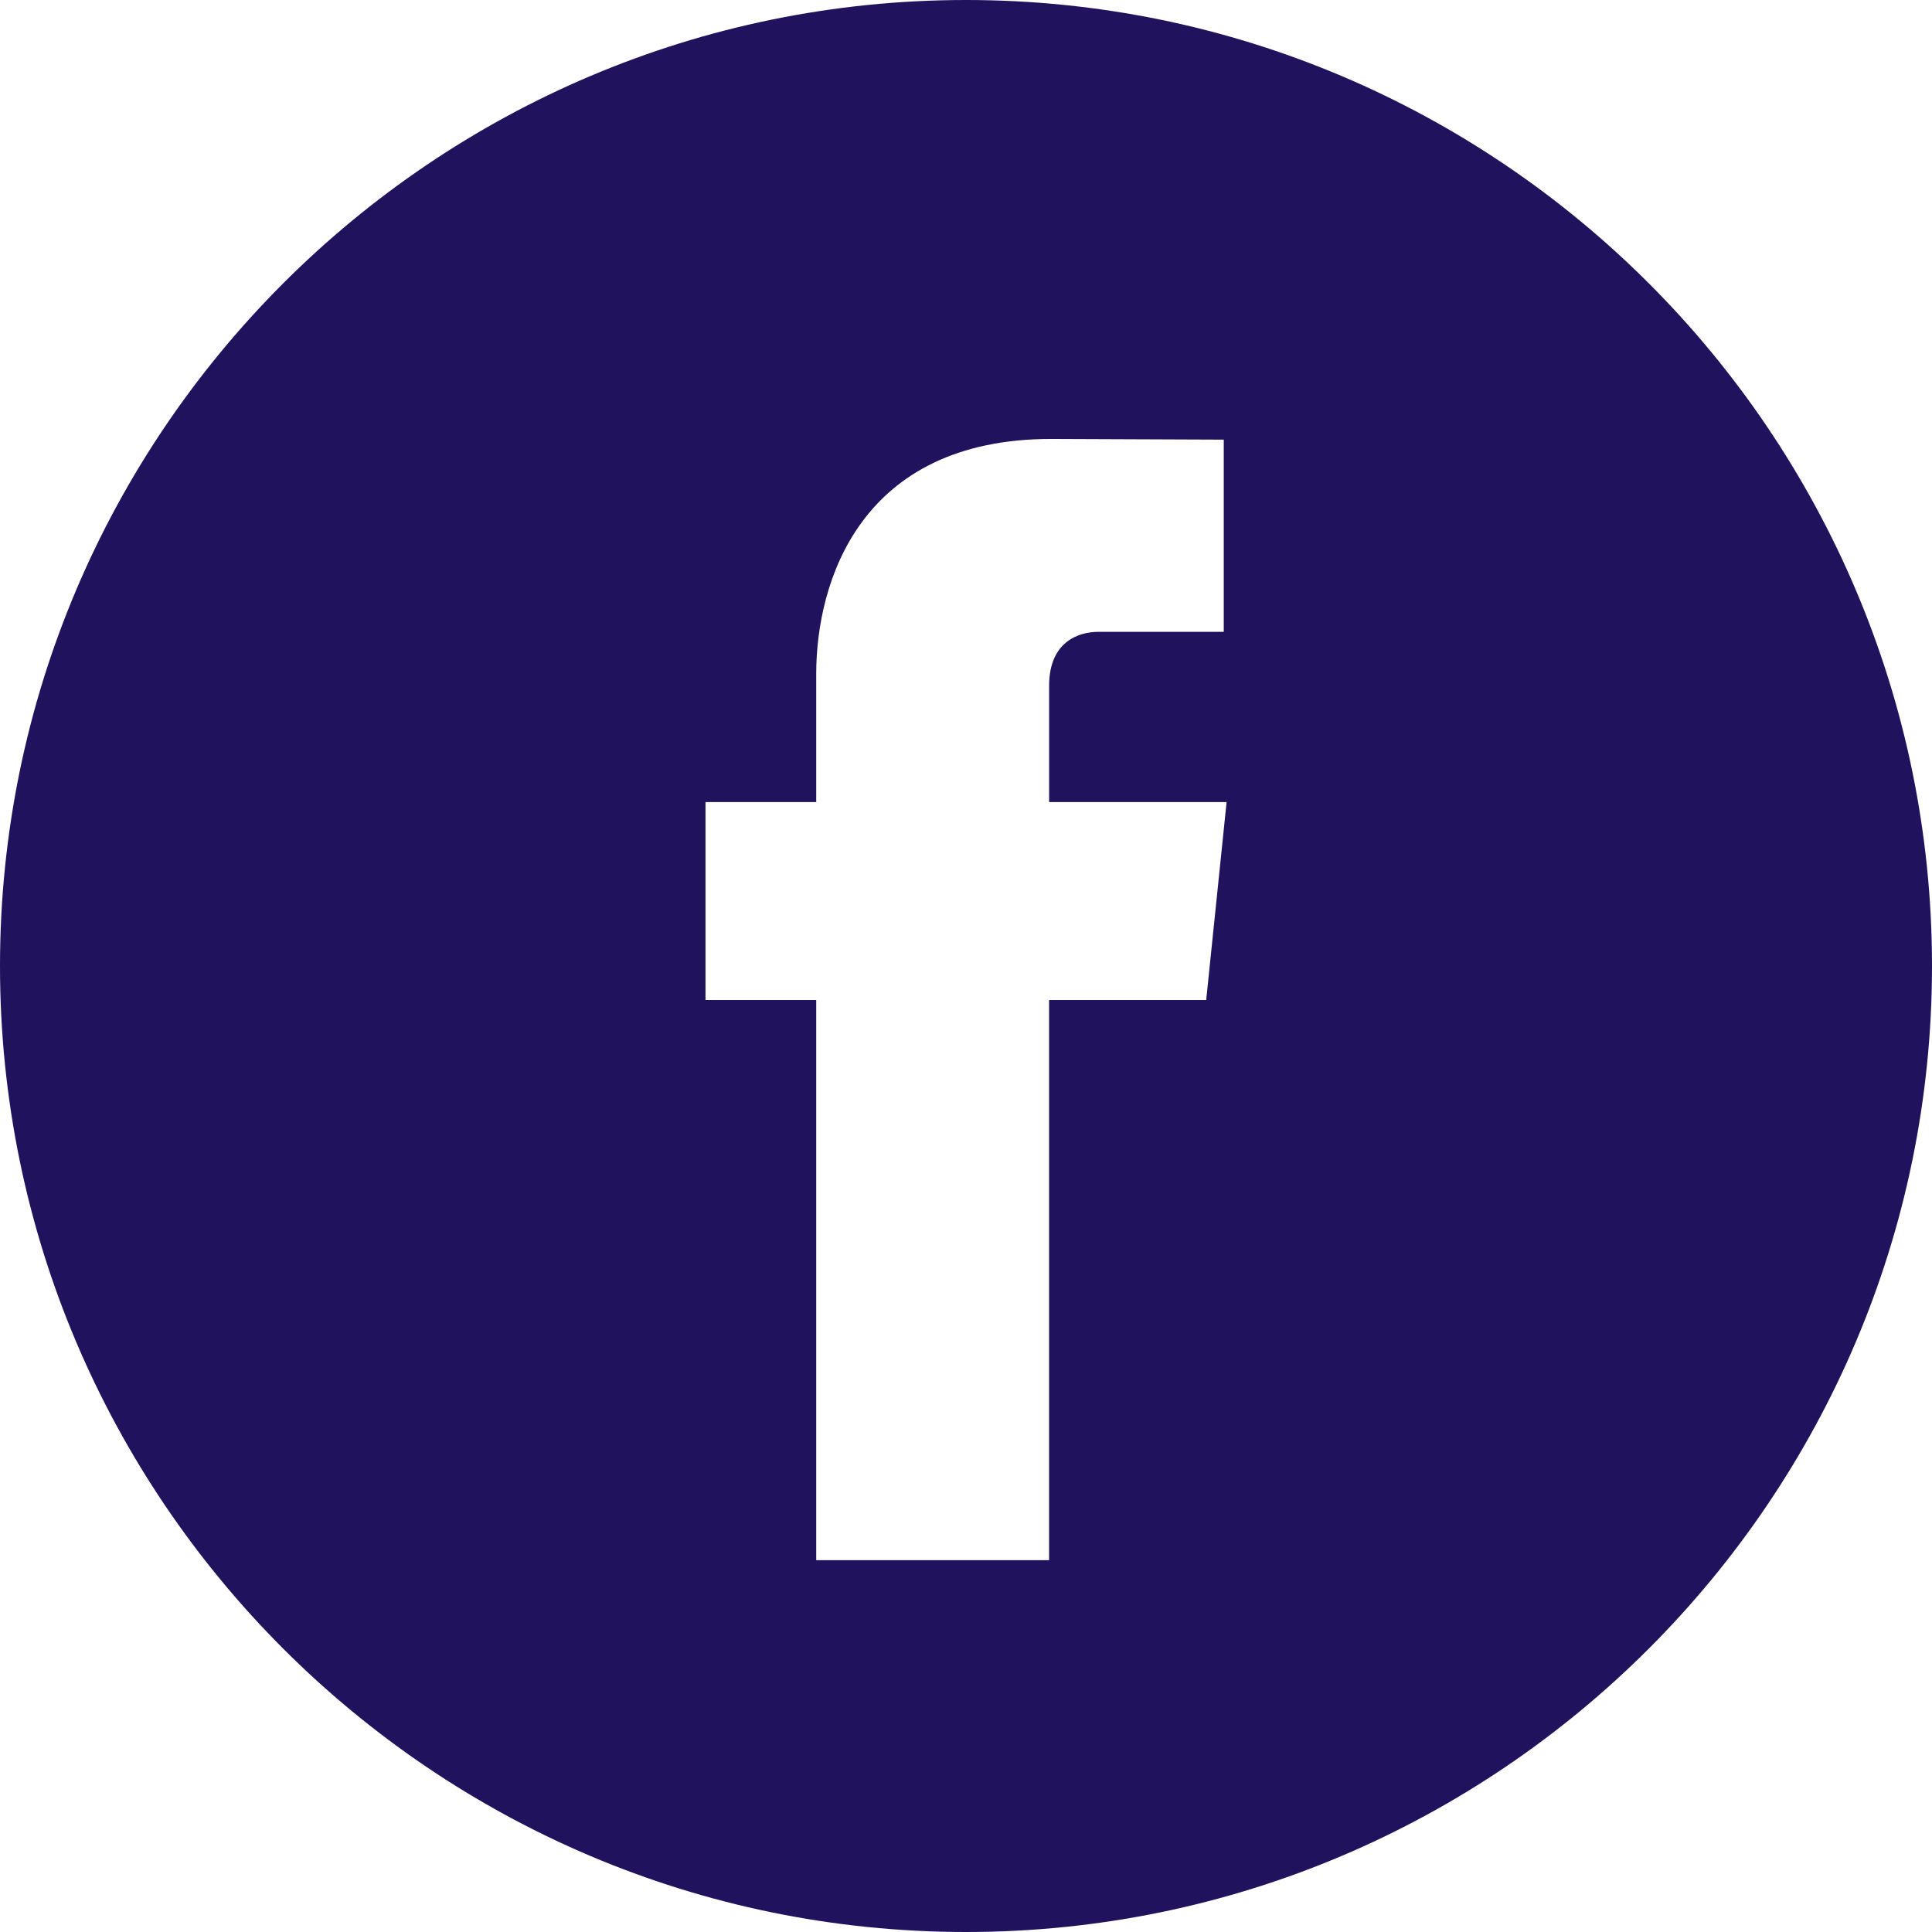
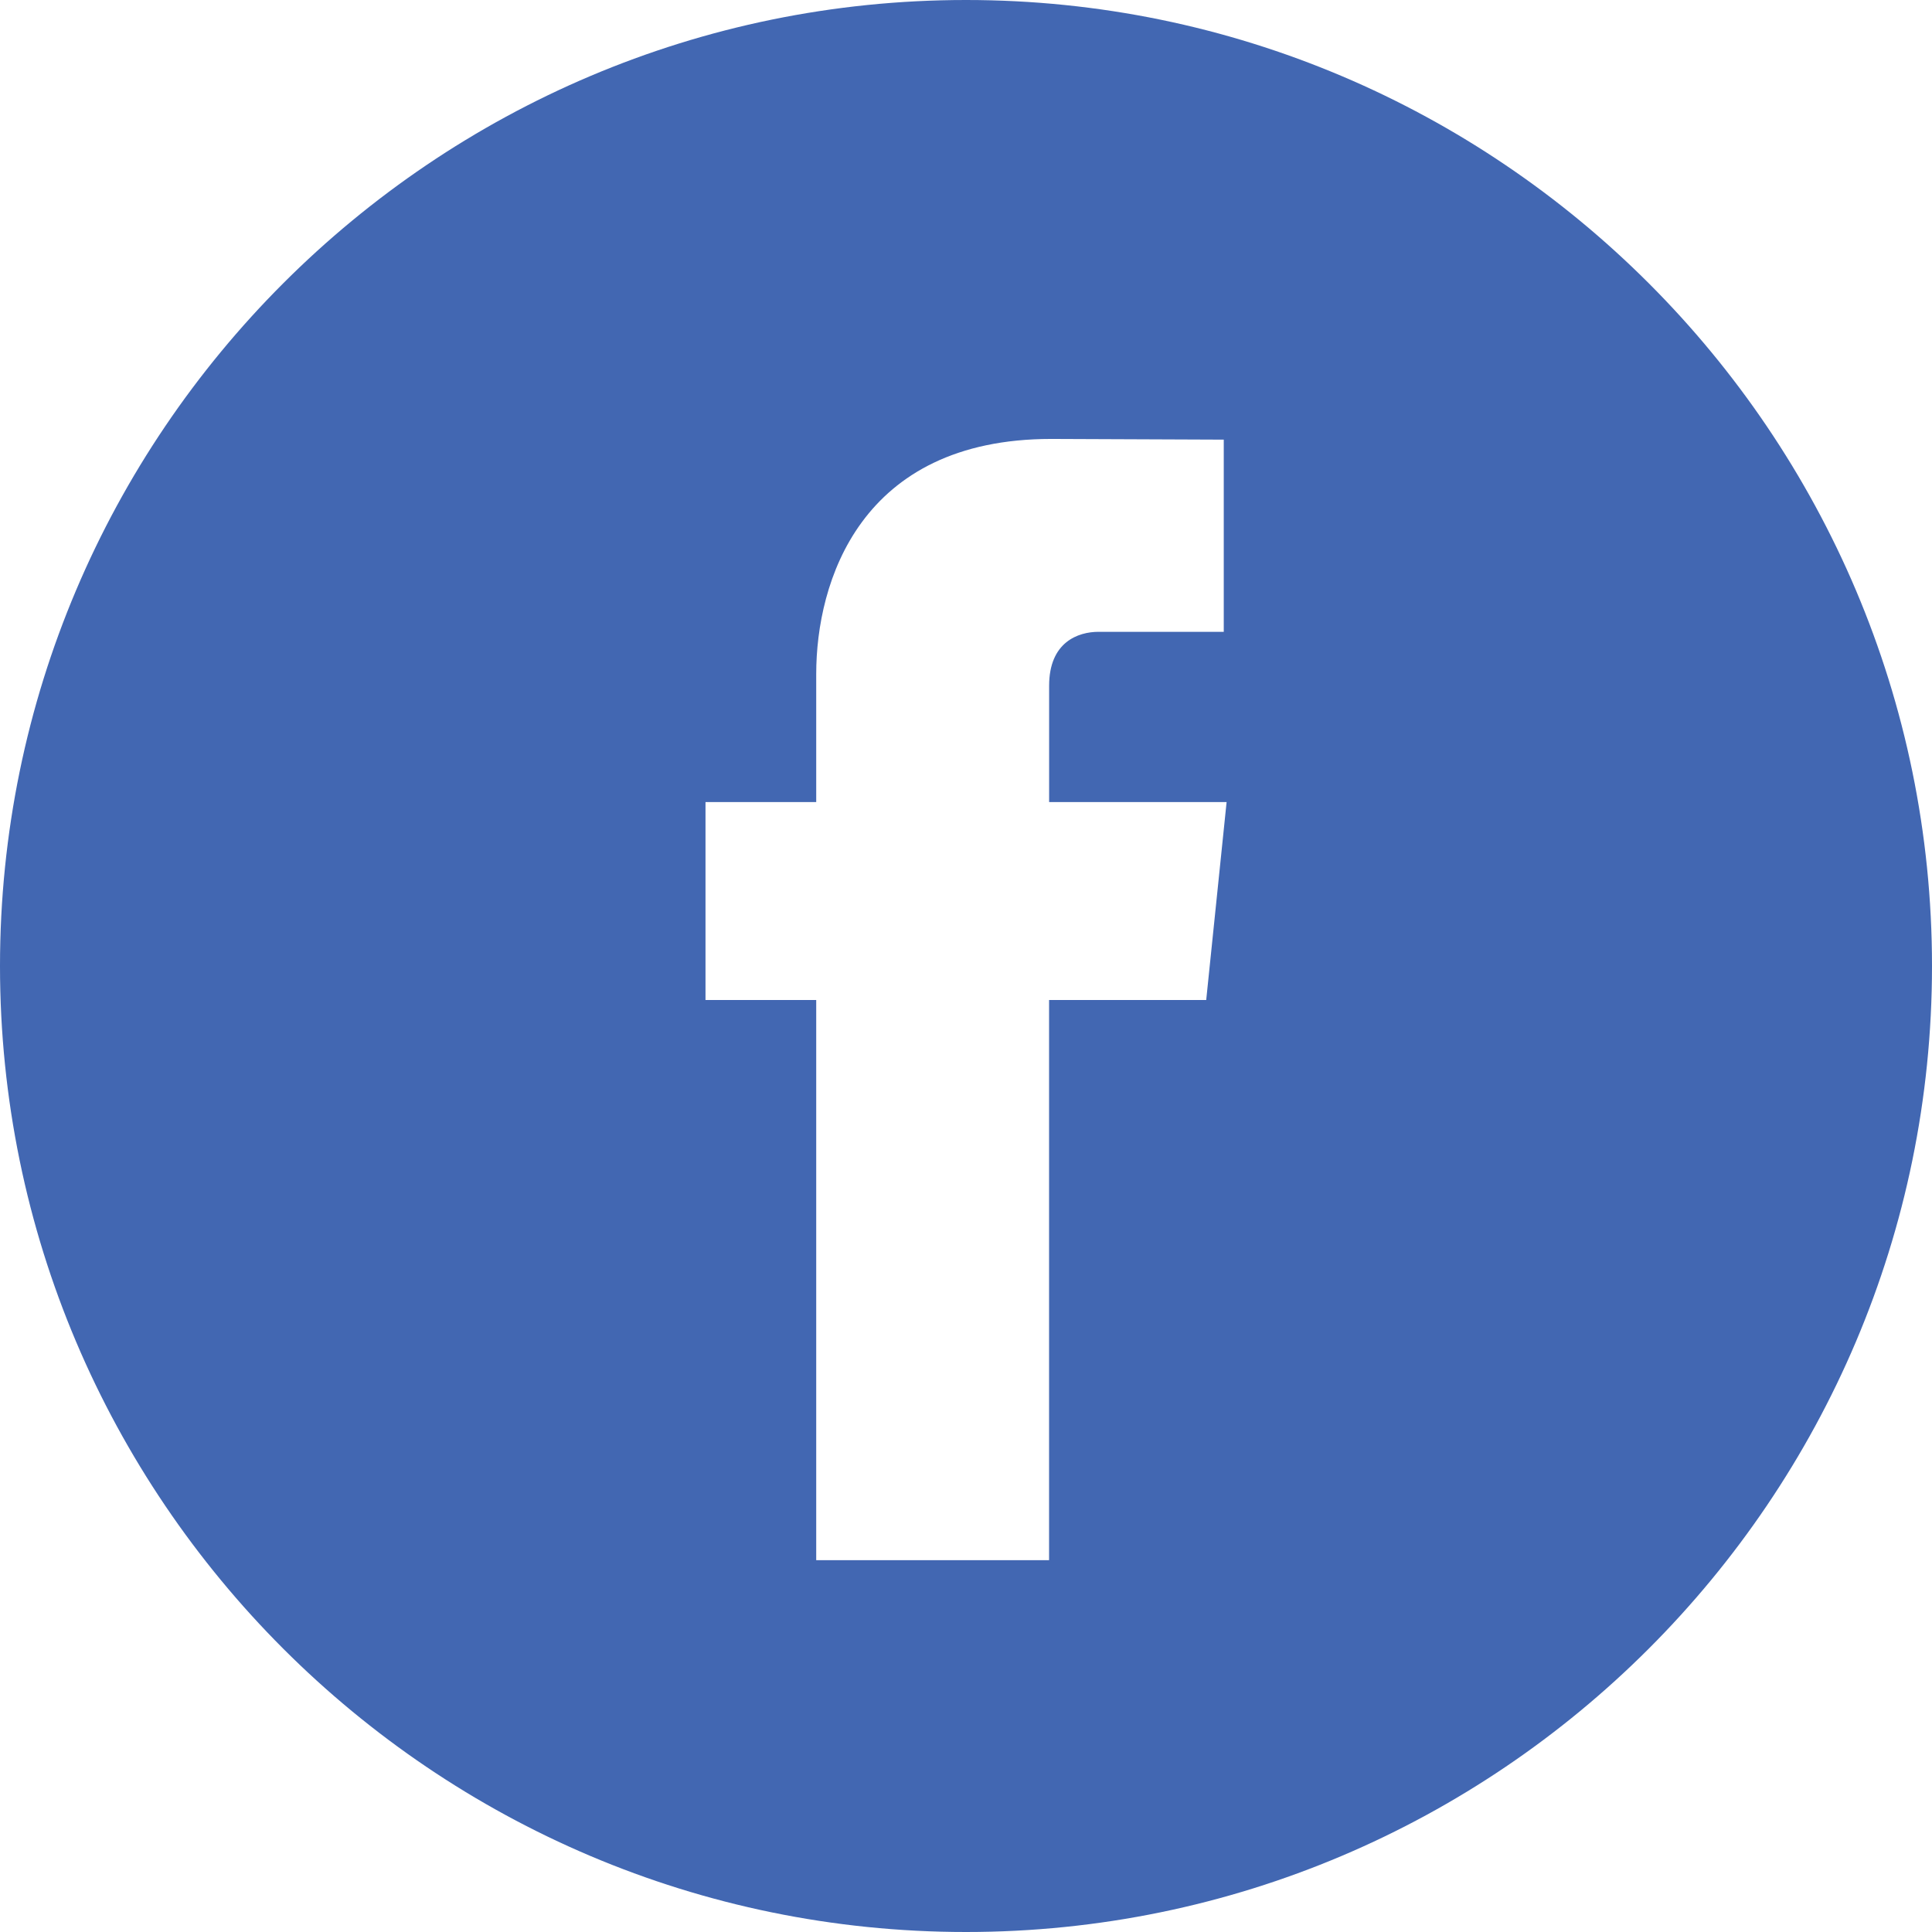
- <svg xmlns="http://www.w3.org/2000/svg" width="36" height="36" viewBox="0 0 36 36" fill="none">
-   <path d="M18 0C8.075 0 0 8.075 0 18C0 27.924 8.075 36 18 36C27.924 36 36 27.924 36 18C36 8.075 27.926 0 18 0ZM22.476 18.634H19.548C19.548 23.312 19.548 29.072 19.548 29.072H15.209C15.209 29.072 15.209 23.368 15.209 18.634H13.146V14.945H15.209V12.559C15.209 10.85 16.021 8.179 19.588 8.179L22.803 8.192V11.773C22.803 11.773 20.849 11.773 20.47 11.773C20.09 11.773 19.549 11.963 19.549 12.777V14.945H22.856L22.476 18.634Z" fill="#21125E" />
+ <svg xmlns="http://www.w3.org/2000/svg" width="36" height="36" viewBox="0 0 36 36" fill="none" version="1.1" id="svg4">
+   <defs id="defs8" />
+   <path d="M18 0C8.075 0 0 8.075 0 18C0 27.924 8.075 36 18 36C27.924 36 36 27.924 36 18C36 8.075 27.926 0 18 0ZM22.476 18.634H19.548C19.548 23.312 19.548 29.072 19.548 29.072H15.209C15.209 29.072 15.209 23.368 15.209 18.634H13.146V14.945H15.209V12.559C15.209 10.85 16.021 8.179 19.588 8.179L22.803 8.192V11.773C22.803 11.773 20.849 11.773 20.47 11.773C20.09 11.773 19.549 11.963 19.549 12.777V14.945H22.856L22.476 18.634Z" fill="#21125E" id="path2" style="fill:#4267b2;fill-opacity:1" />
</svg>
